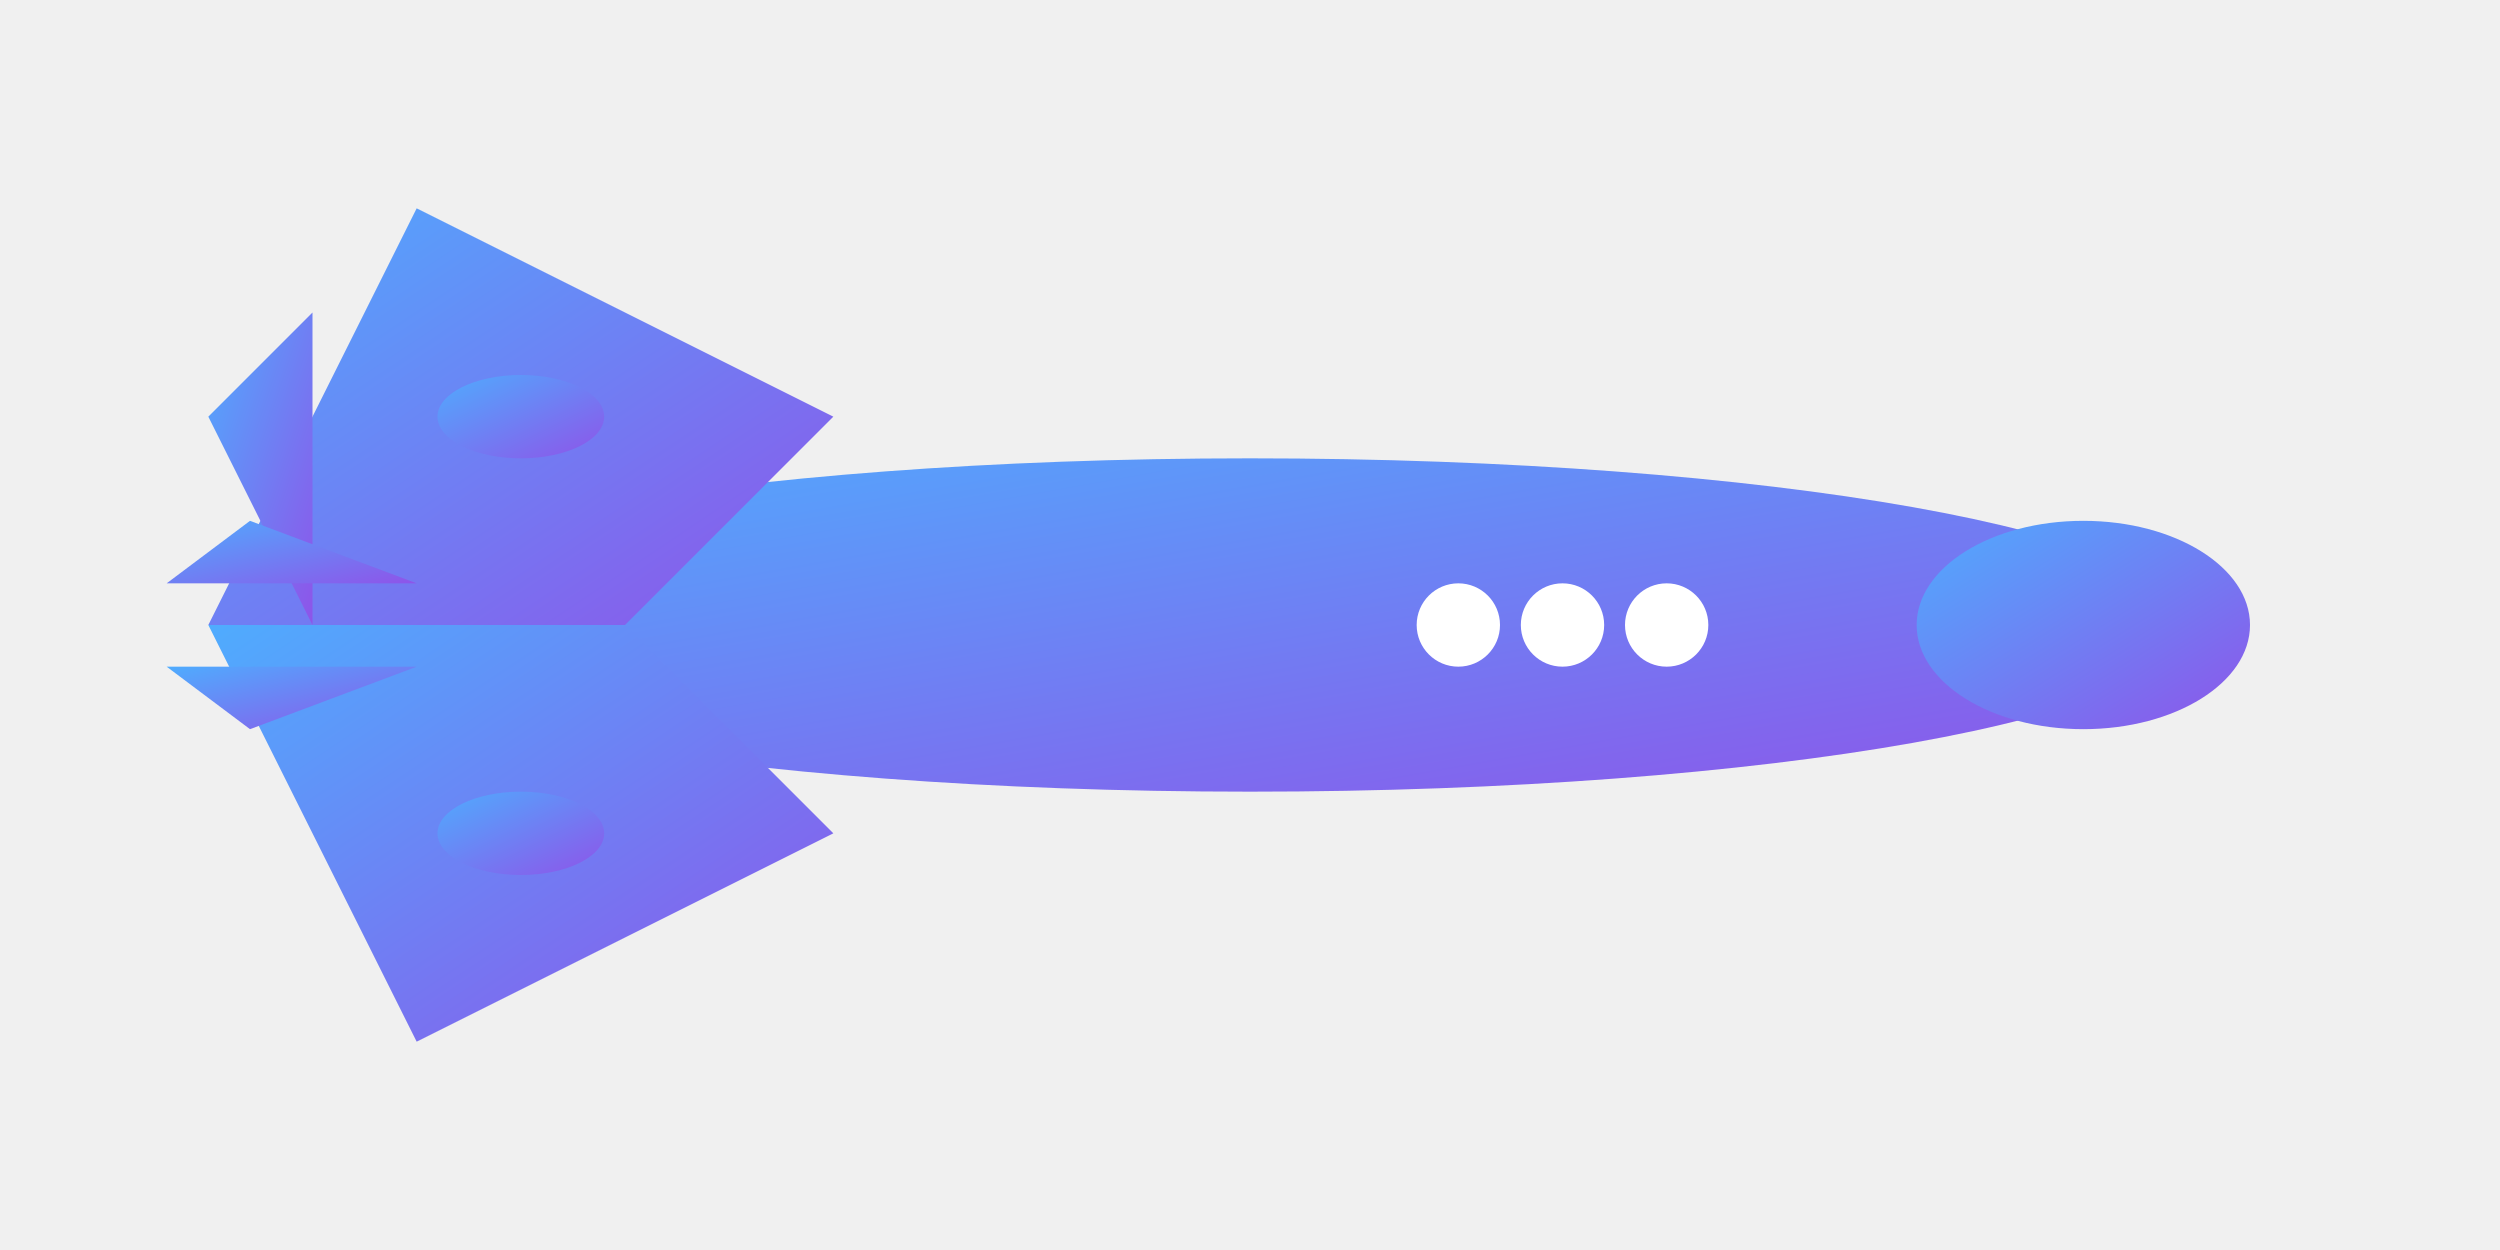
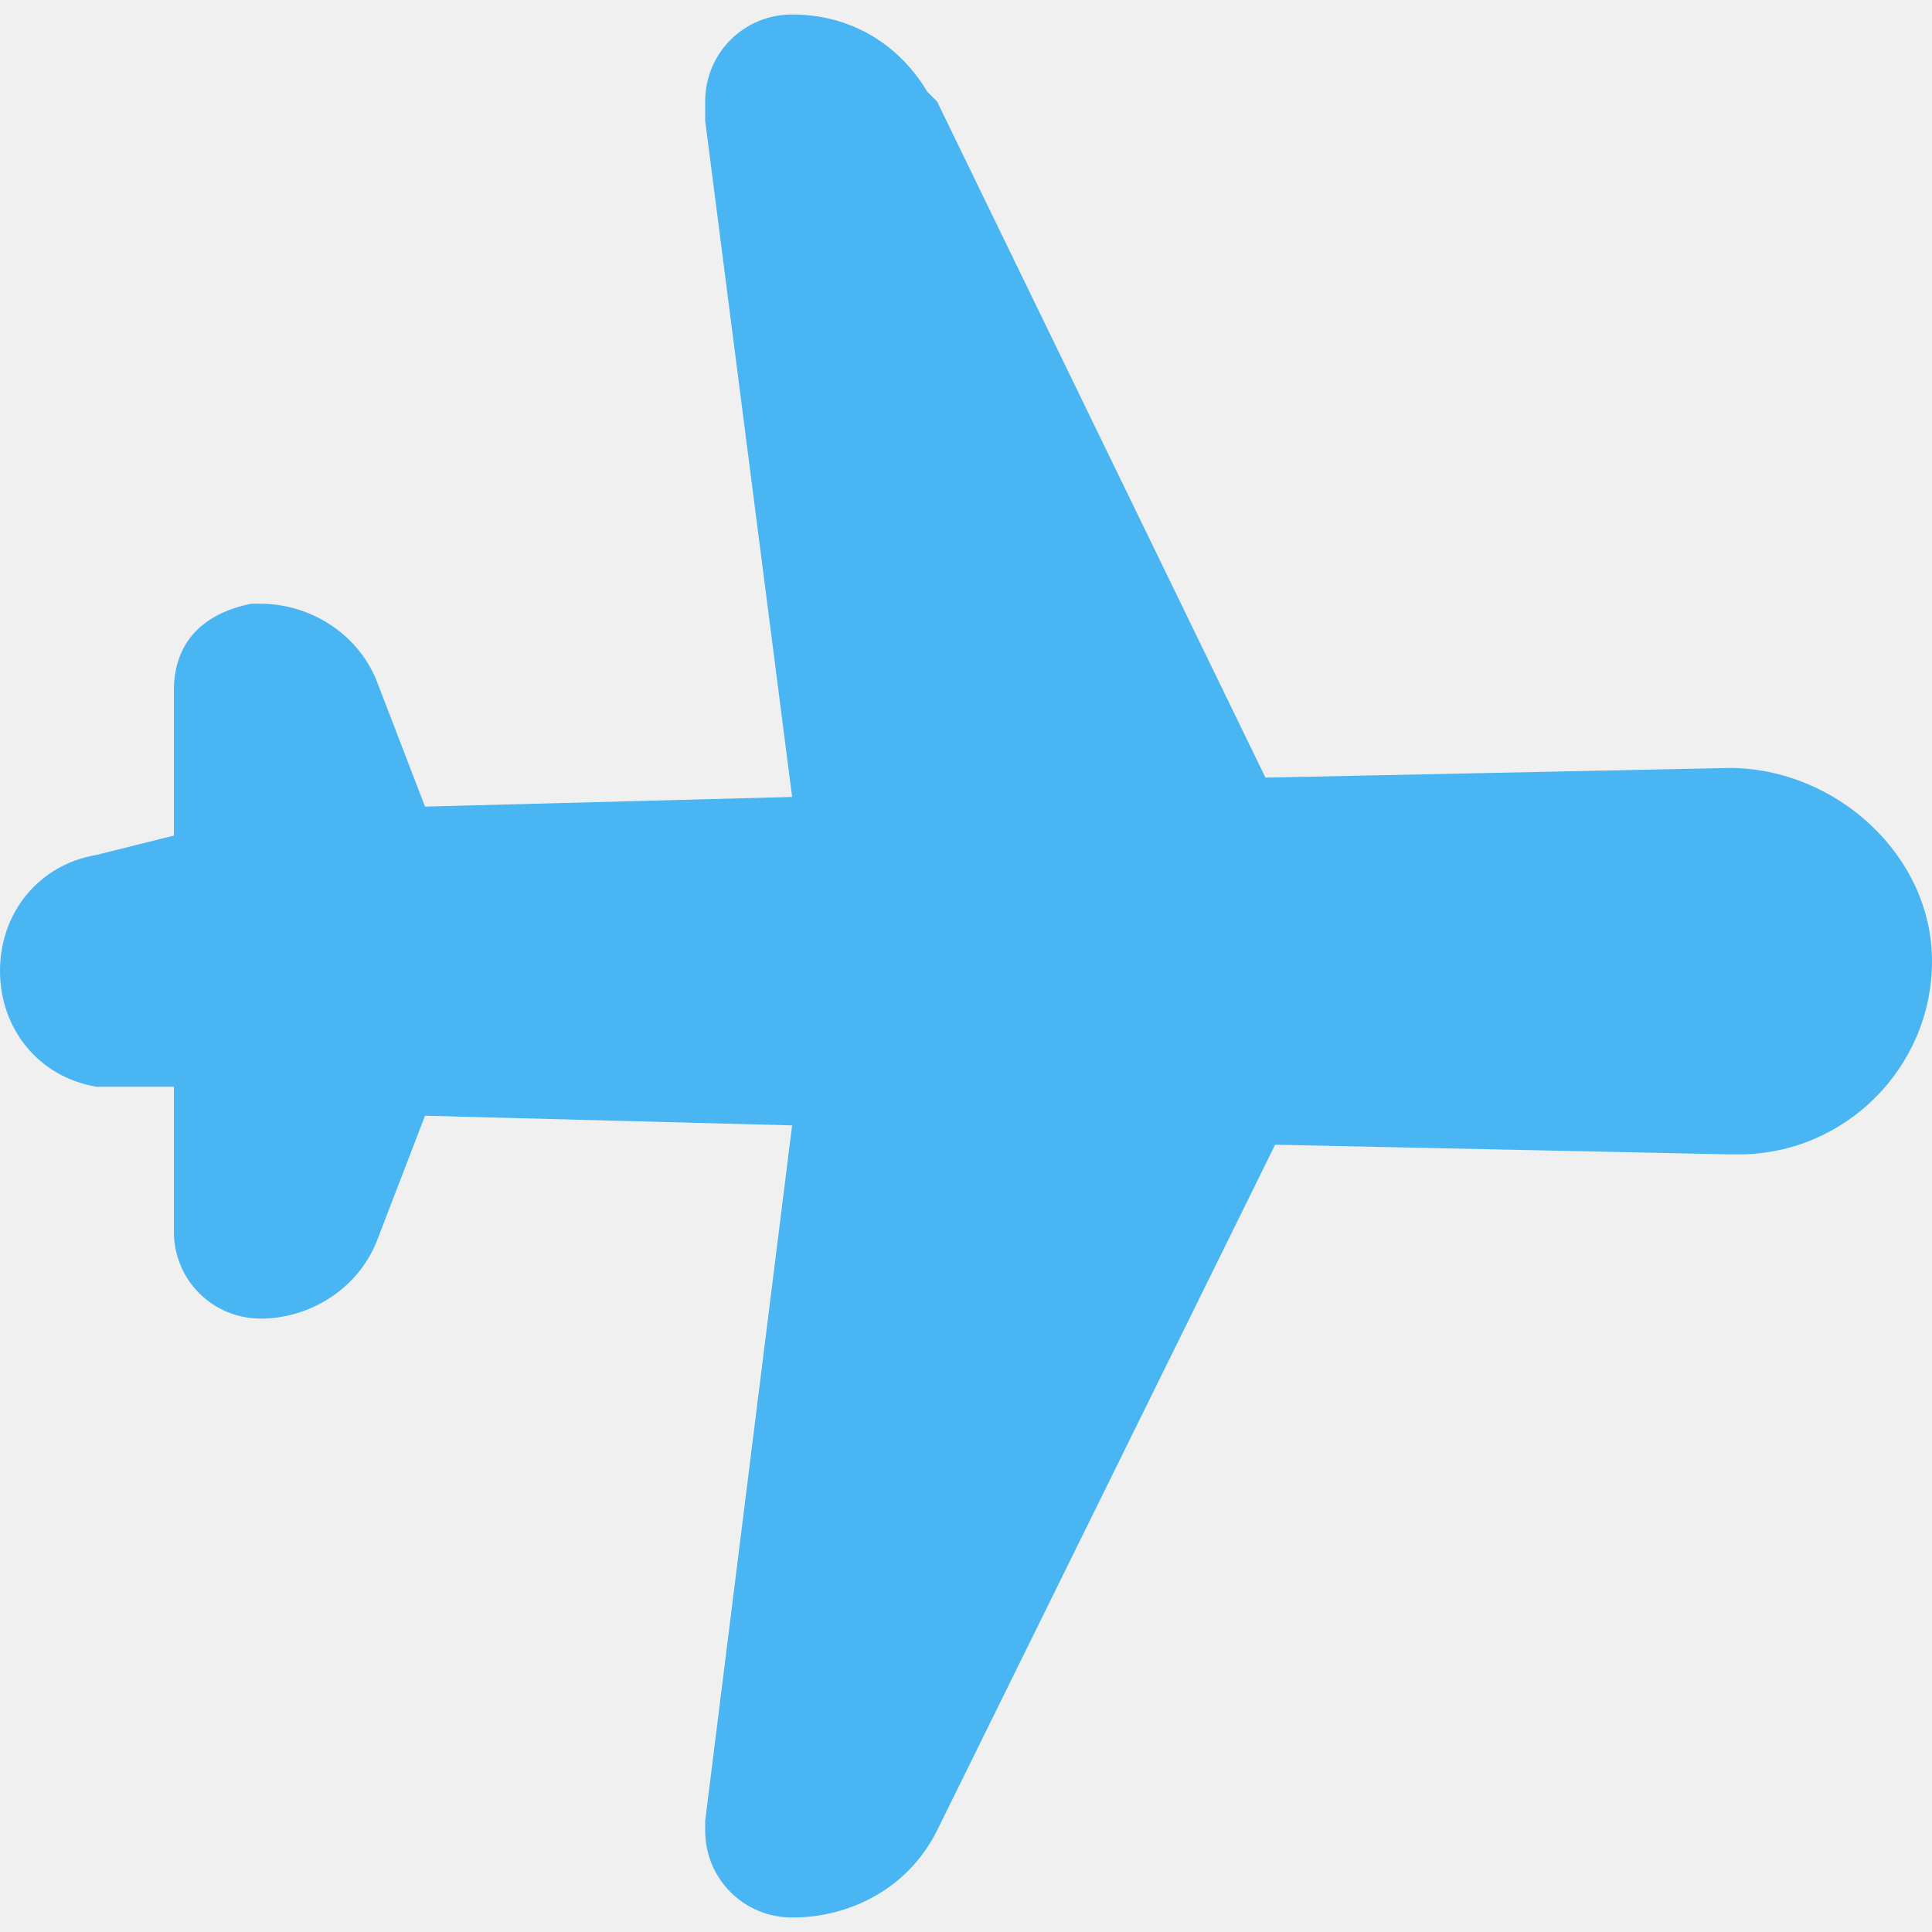
- <svg xmlns="http://www.w3.org/2000/svg" width="120" height="60" viewBox="0 0 120 60">
-   <defs>
-     <linearGradient id="grad" x1="0%" y1="0%" x2="100%" y2="100%">
-       <stop offset="0%" stop-color="#4facfe" />
-       <stop offset="100%" stop-color="#8e54e9" />
-     </linearGradient>
-   </defs>
-   <ellipse cx="60" cy="30" rx="45" ry="8" fill="url(#grad)" />
-   <path d="M30 30 L10 30 L20 10 L40 20 Z" fill="url(#grad)" />
-   <path d="M30 30 L10 30 L20 50 L40 40 Z" fill="url(#grad)" />
-   <path d="M15 30 L15 15 L10 20 L15 30 Z" fill="url(#grad)" />
-   <path d="M20 28 L8 28 L12 25 L20 28 Z" fill="url(#grad)" />
-   <path d="M20 32 L8 32 L12 35 L20 32 Z" fill="url(#grad)" />
-   <ellipse cx="100" cy="30" rx="8" ry="5" fill="url(#grad)" />
-   <ellipse cx="25" cy="20" rx="4" ry="2" fill="url(#grad)" />
-   <ellipse cx="25" cy="40" rx="4" ry="2" fill="url(#grad)" />
-   <circle cx="70" cy="30" r="2" fill="white" />
-   <circle cx="75" cy="30" r="2" fill="white" />
-   <circle cx="80" cy="30" r="2" fill="white" />
+ <svg xmlns="http://www.w3.org/2000/svg" version="1.1" id="Layer_1" x="0px" y="0px" viewBox="0 0 512 512" style="enable-background:new 0 0 512 512;" xml:space="preserve">
+   <style type="text/css">
+ 	.st0{fill:#49B5F2;}
+ </style>
+   <g>
+     <path class="st0" d="M512,254.72c0,28.16-23.04,51.2-51.2,51.2c0,0,0,0-2.56,0l-120.32-2.56l-89.6,181.76   c-7.68,15.36-23.04,23.04-38.4,23.04c-12.8,0-23.04-10.24-23.04-23.04v-2.56l23.04-184.32l-97.28-2.56l-12.8,33.28   c-5.12,12.8-17.92,20.48-30.72,20.48S46.08,339.2,46.08,326.4V288H25.6C10.24,285.44,0,272.64,0,257.28   c0-15.36,10.24-28.16,25.6-30.72l20.48-5.12v-38.4c0-12.8,7.68-20.48,20.48-23.04h2.56c12.8,0,25.6,7.68,30.72,20.48l12.8,33.28   l97.28-2.56L186.88,32c0,0,0,0,0-2.56v-2.56c0-12.8,10.24-23.04,23.04-23.04c15.36,0,28.16,7.68,35.84,20.48l2.56,2.56l87.04,179.2   l122.88-2.56C486.4,203.52,512,226.56,512,254.72z" />
+   </g>
</svg>
